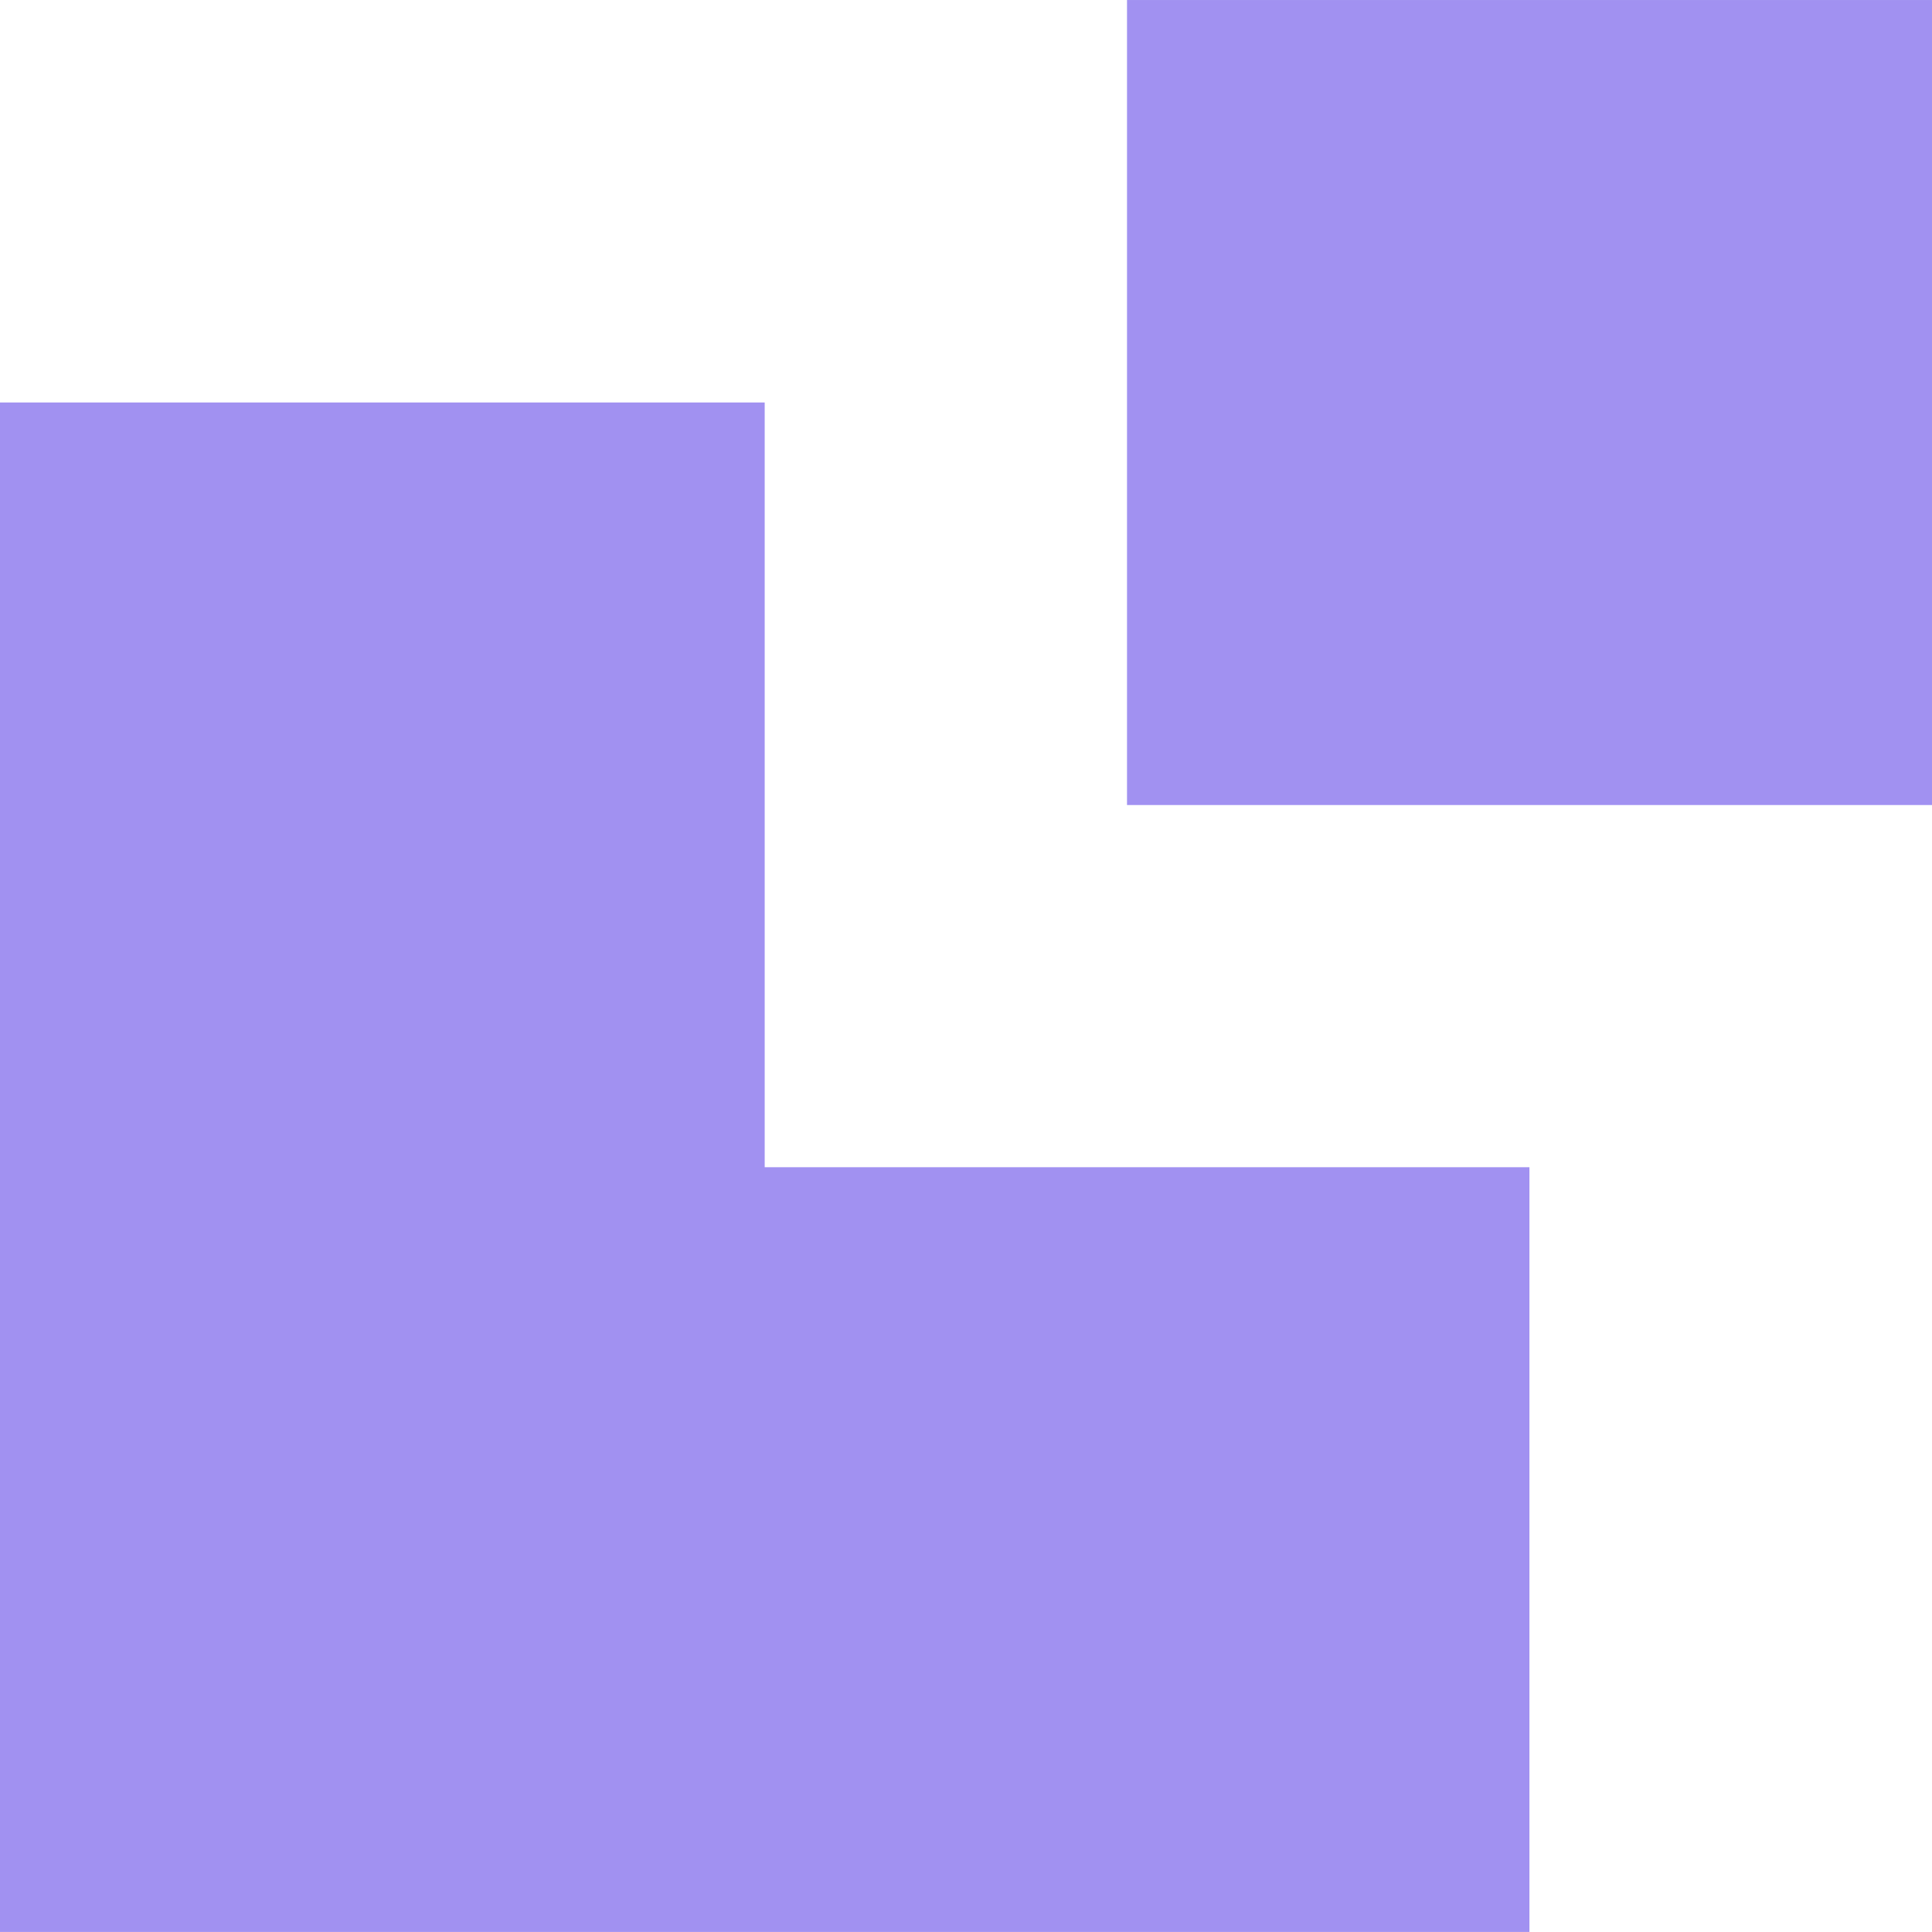
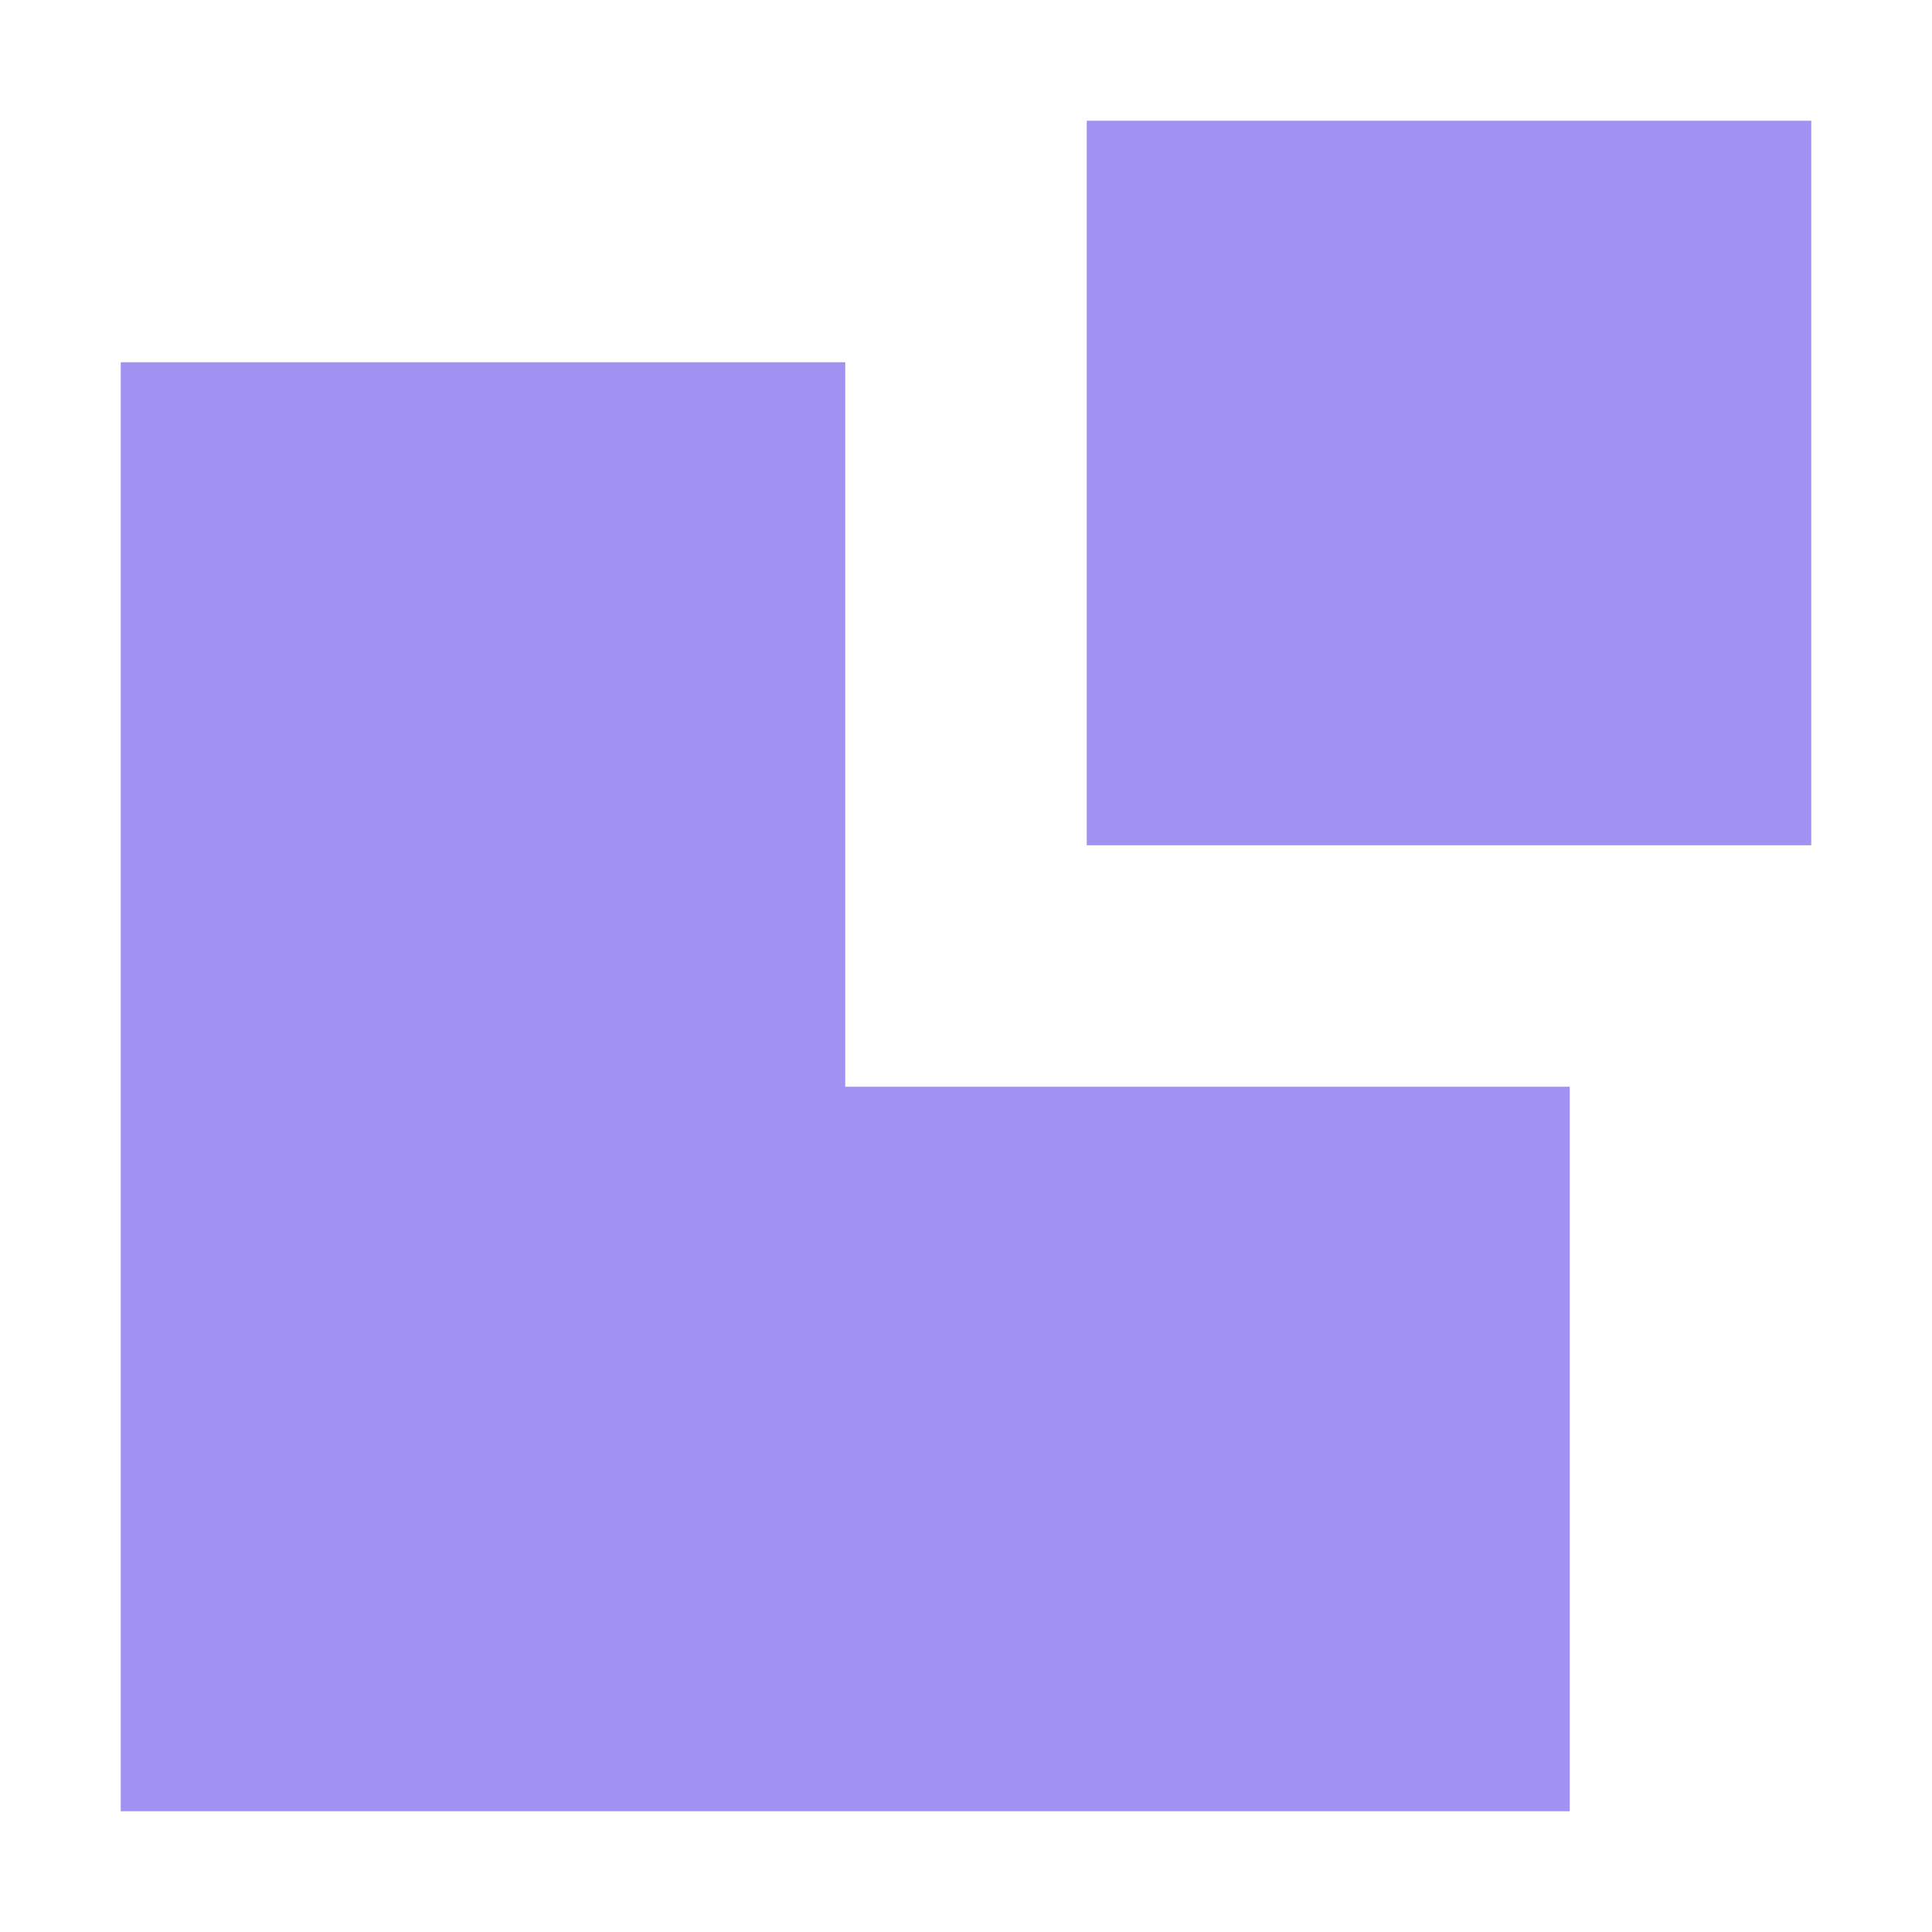
- <svg xmlns="http://www.w3.org/2000/svg" xml:space="preserve" style="fill-rule:evenodd;clip-rule:evenodd;stroke-linejoin:round;stroke-miterlimit:2" viewBox="0 0 24 24">
-   <path d="M3 6h6v6H3z" style="fill:#a191f1" transform="translate(9 -10)scale(1.6667)" />
-   <path d="M2 6v12h12v-6H8V6z" style="fill:#a191f1" transform="translate(-3.167 -4.5)scale(1.5833)" />
+ <svg xmlns="http://www.w3.org/2000/svg" xml:space="preserve" style="fill-rule:evenodd;clip-rule:evenodd;stroke-linejoin:round;stroke-miterlimit:2" viewBox="0 0 48 48">
+   <path d="M0 13h11v11H0z" style="fill:#a191f1" transform="translate(27 -18.273)scale(1.6364)" />
+   <path d="M0 4h10v10h10v10H0z" style="fill:#a191f1" transform="matrix(1.8 0 0 1.8 3 1.8)" />
</svg>
